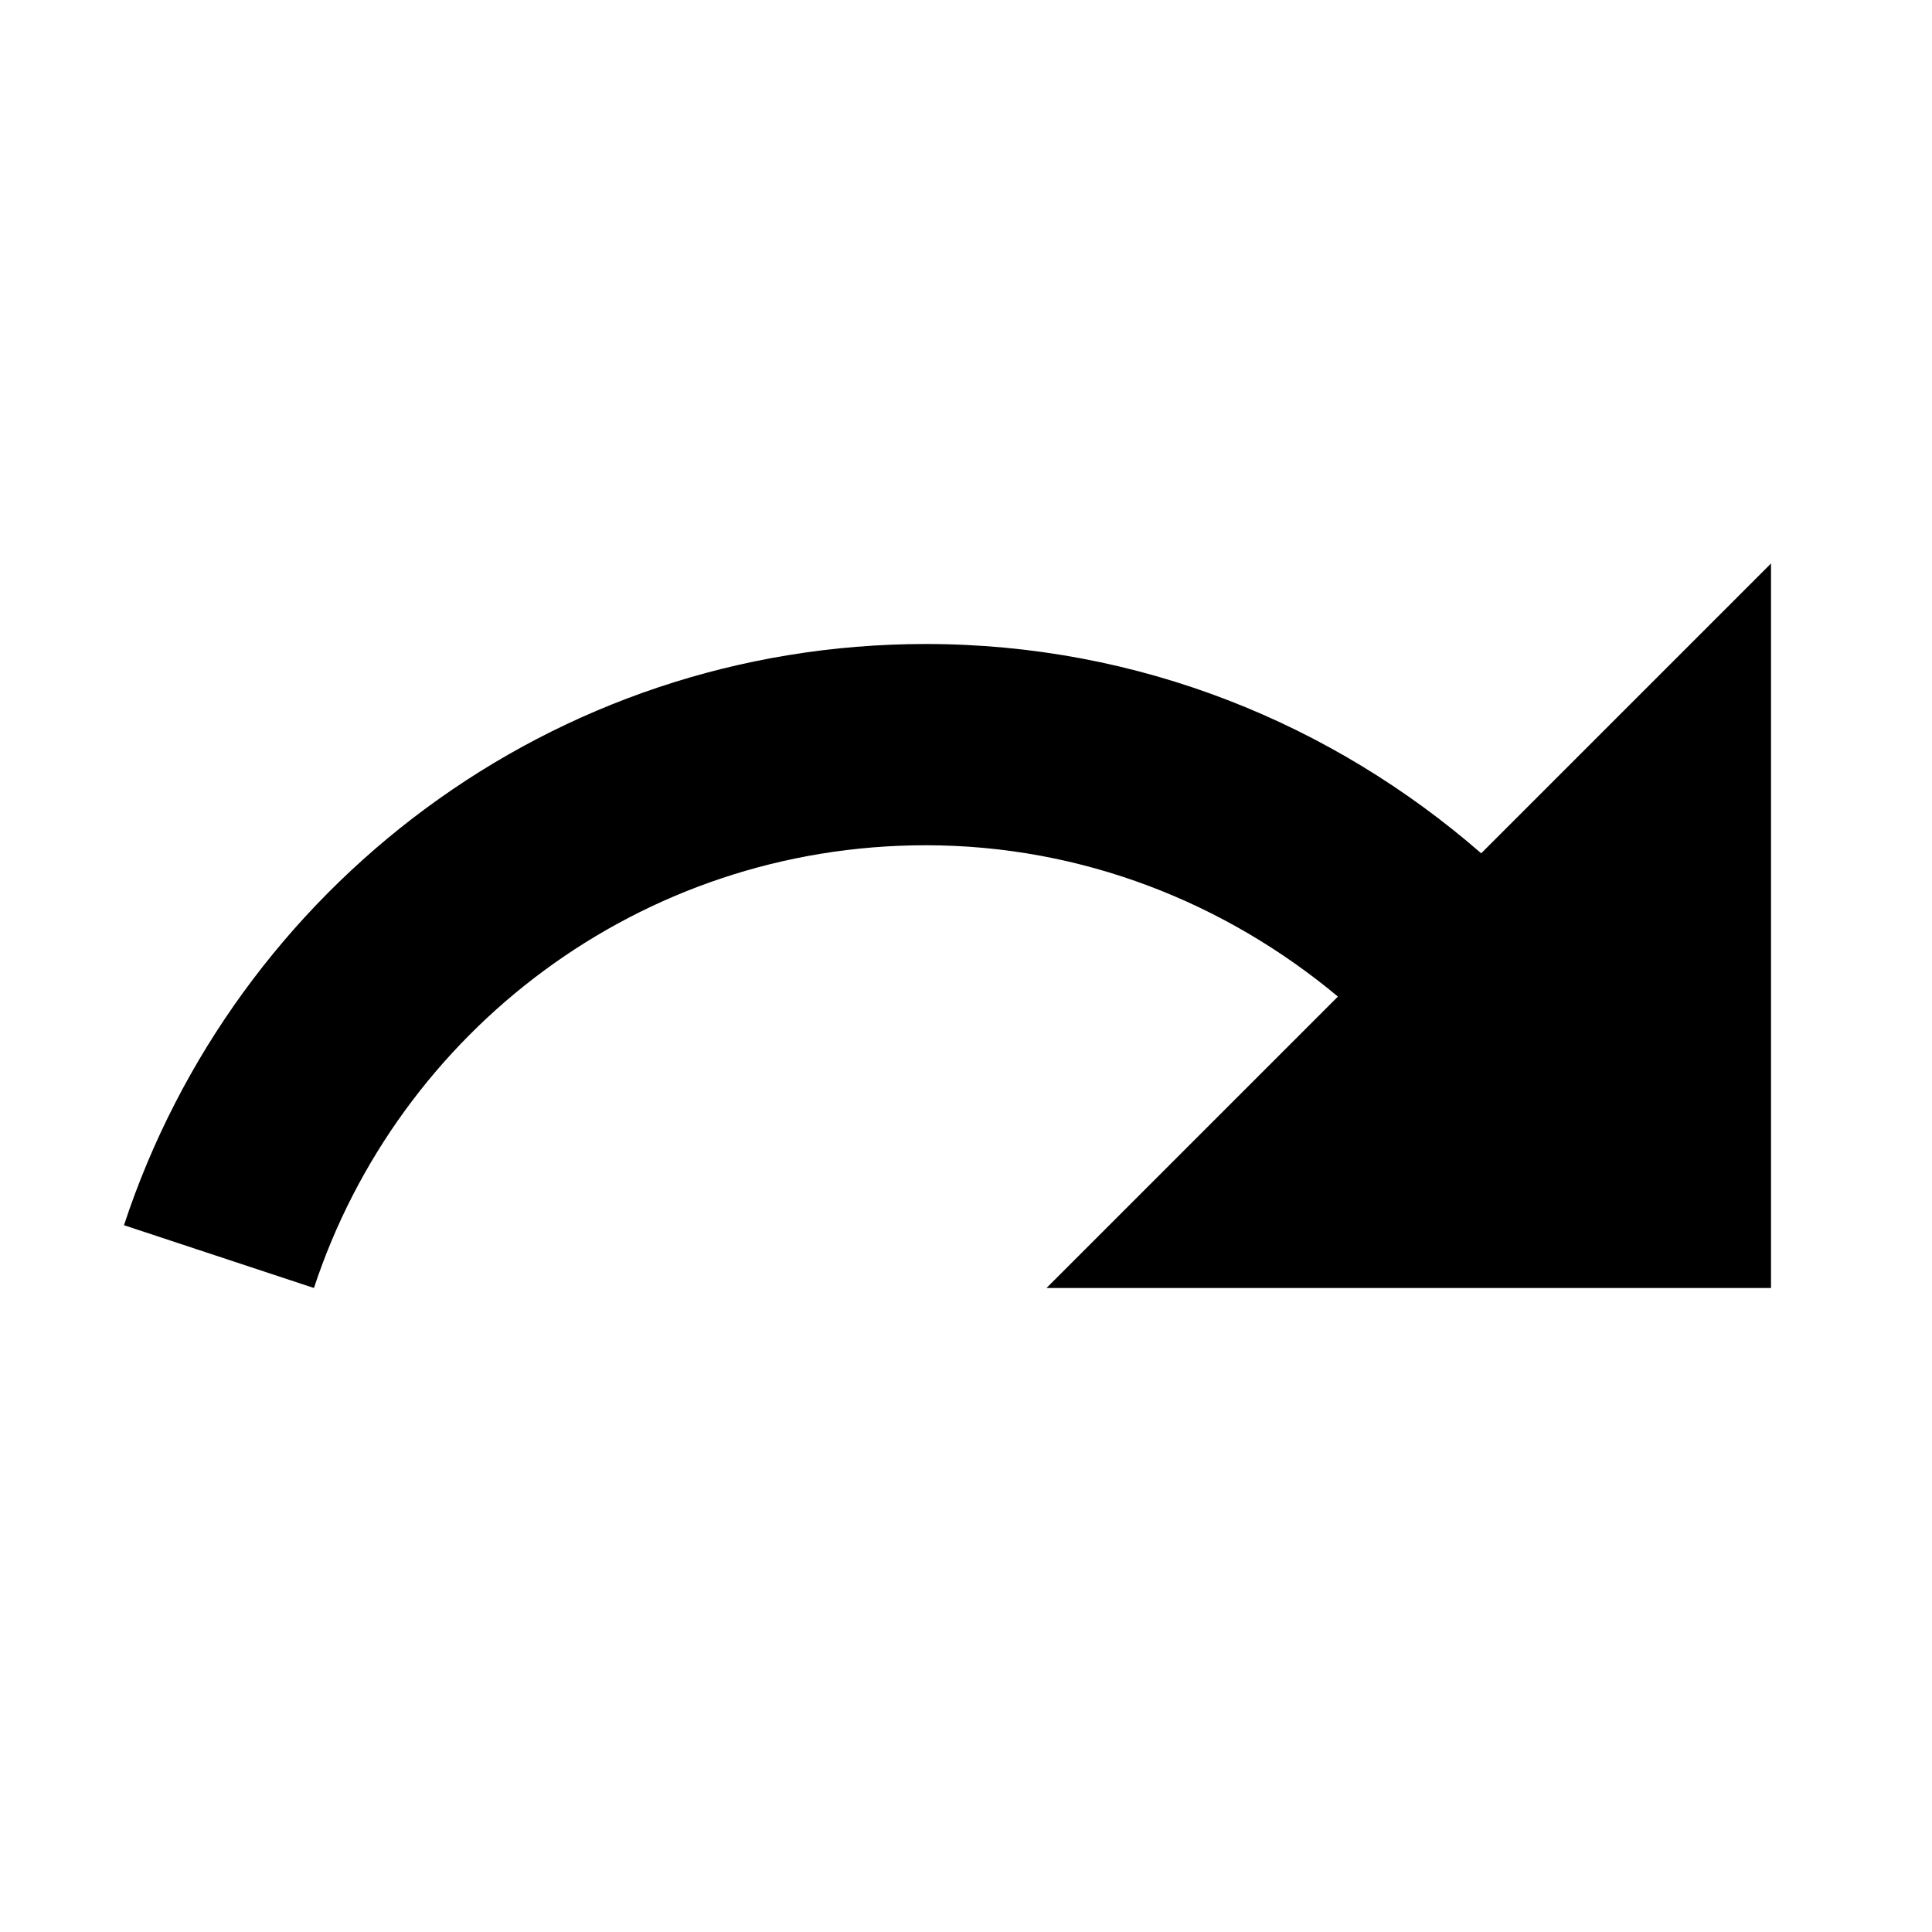
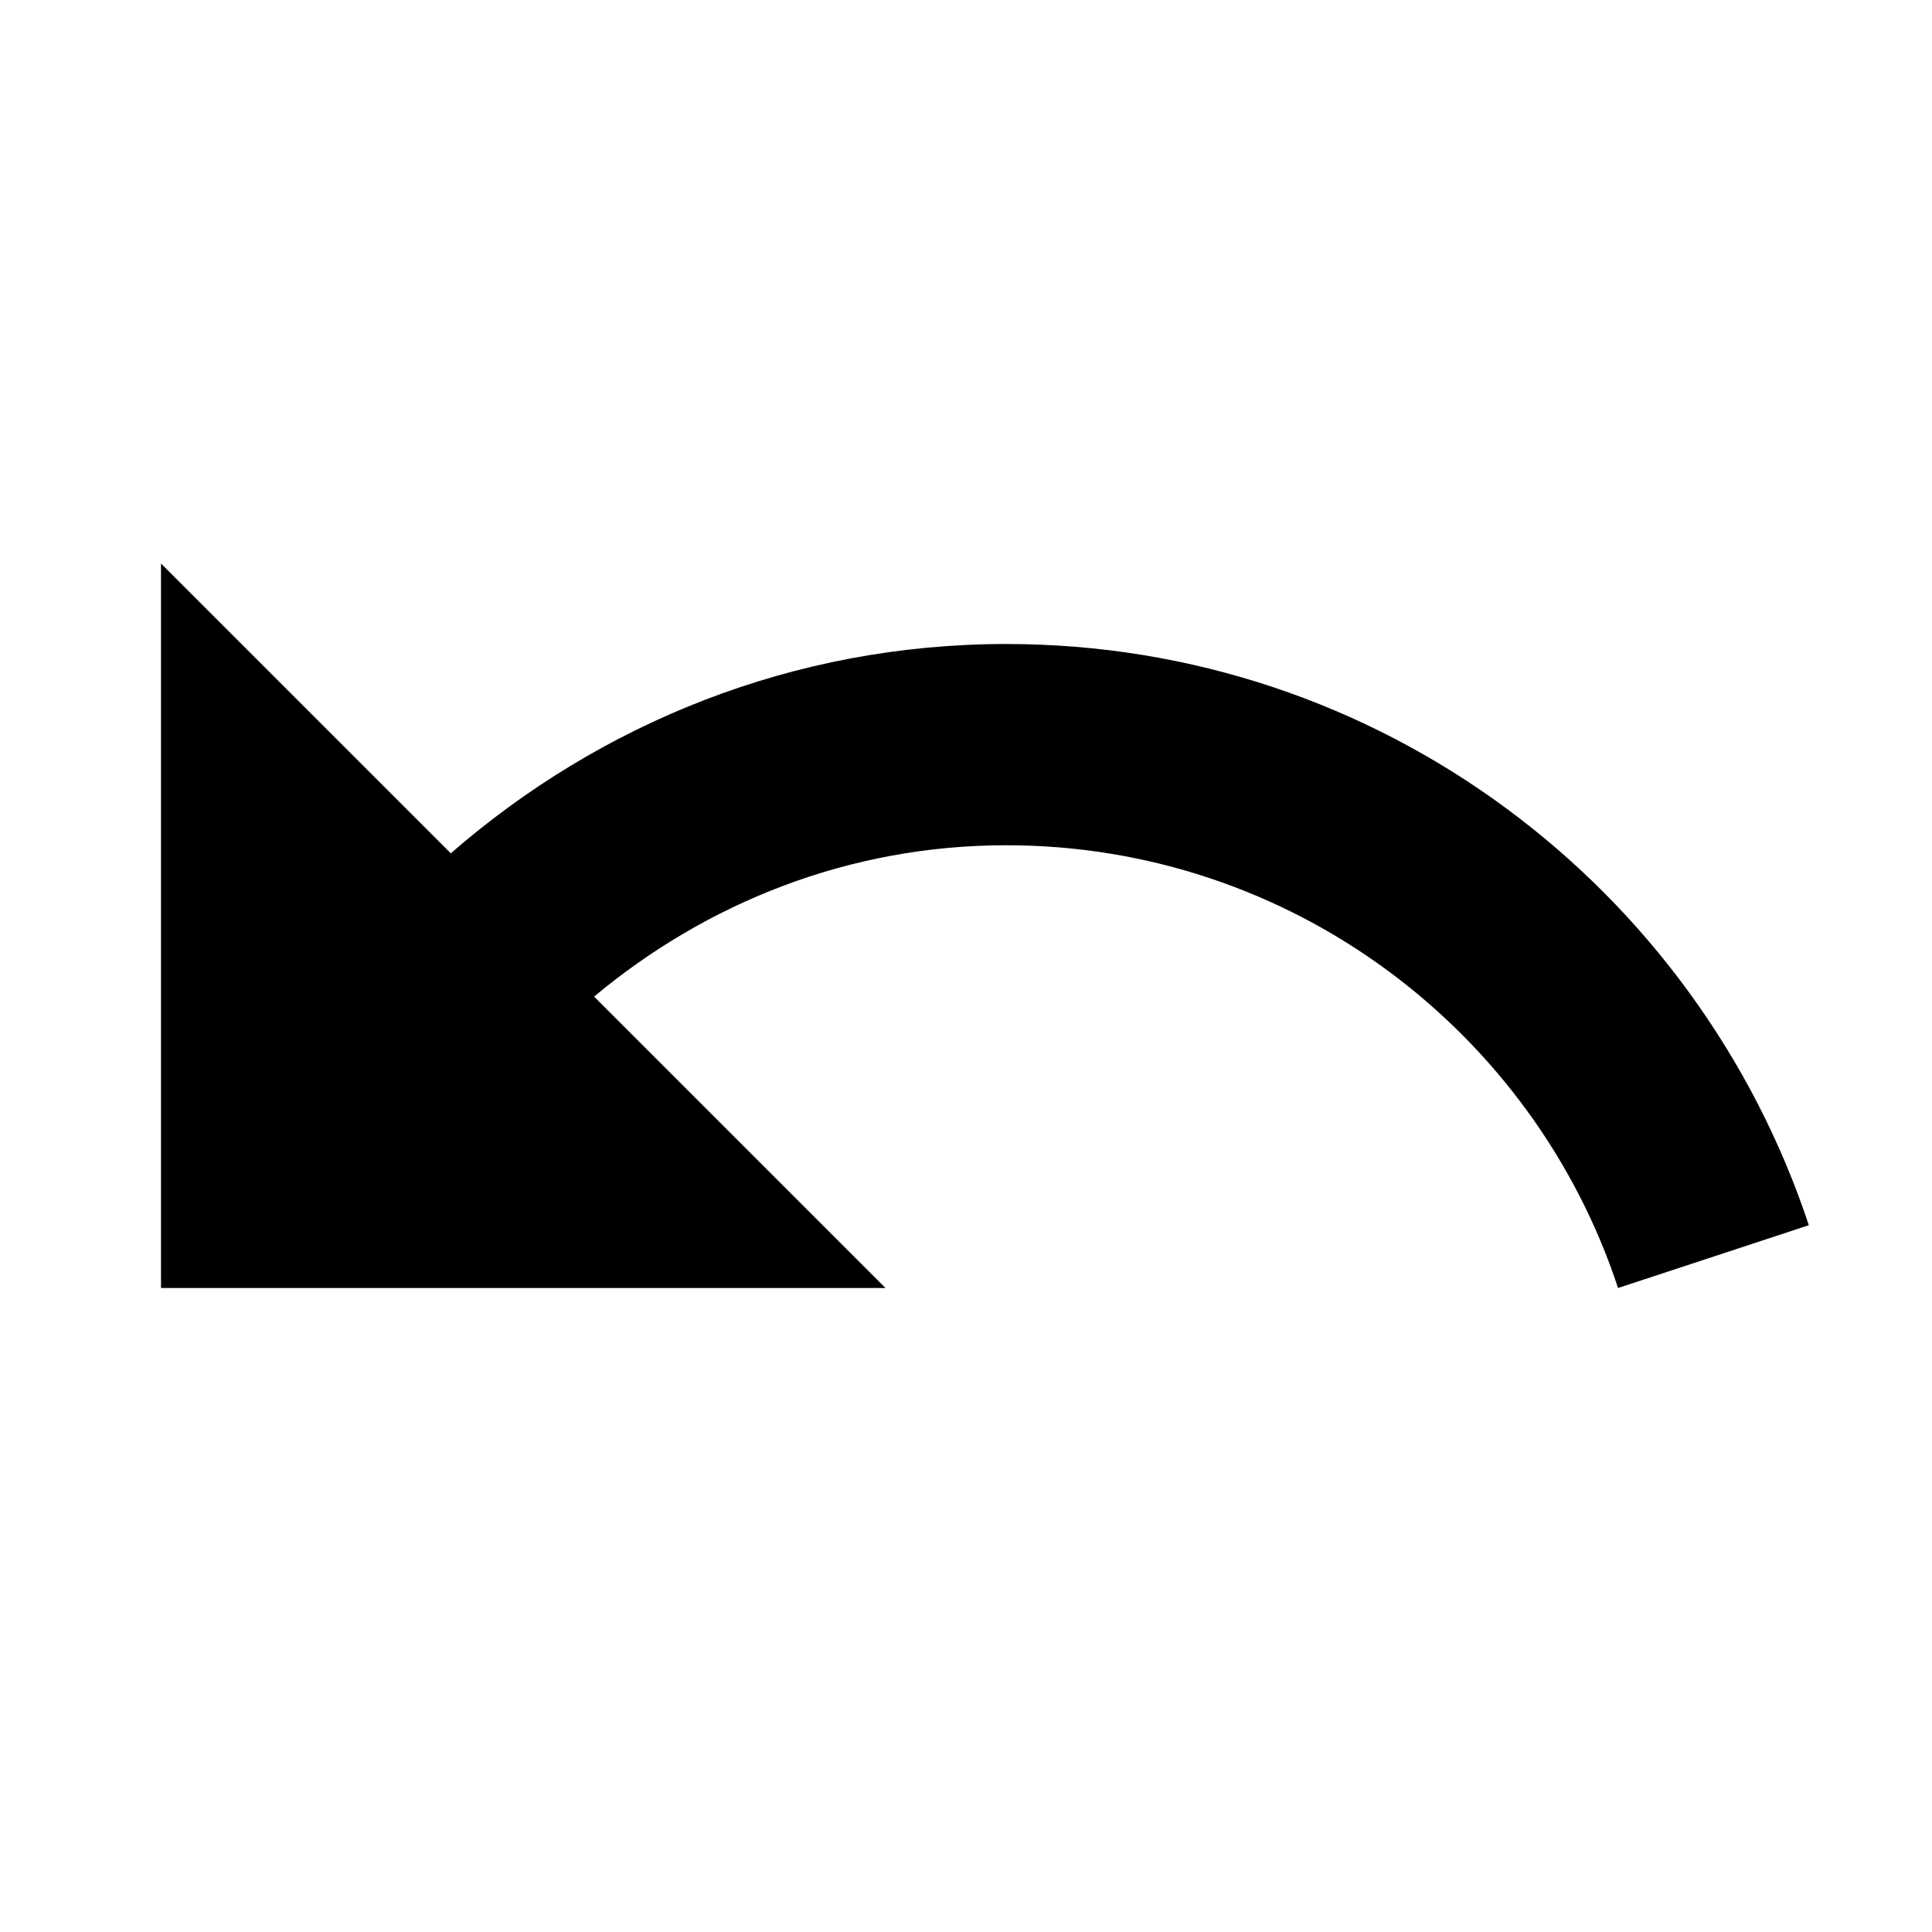
<svg xmlns="http://www.w3.org/2000/svg" width="24" height="24" viewBox="0 0 24 24">
  <path fill="none" d="M0 0h24v24H0V0z" />
-   <path d="M18.4 10.6C16.55 8.99 14.15 8 11.5 8c-4.65 0-8.58 3.03-9.96 7.22L3.9 16c1.05-3.19 4.05-5.5 7.6-5.5 1.95 0 3.73.72 5.12 1.88L13 16h9V7l-3.6 3.6z" />
+   <path d="M12.5 8c-2.65 0-5.05.99-6.9 2.6L2 7v9h9l-3.62-3.62c1.39-1.16 3.16-1.88 5.12-1.88 3.54 0 6.55 2.31 7.6 5.5l2.37-.78C21.08 11.03 17.15 8 12.5 8z" />
</svg>
